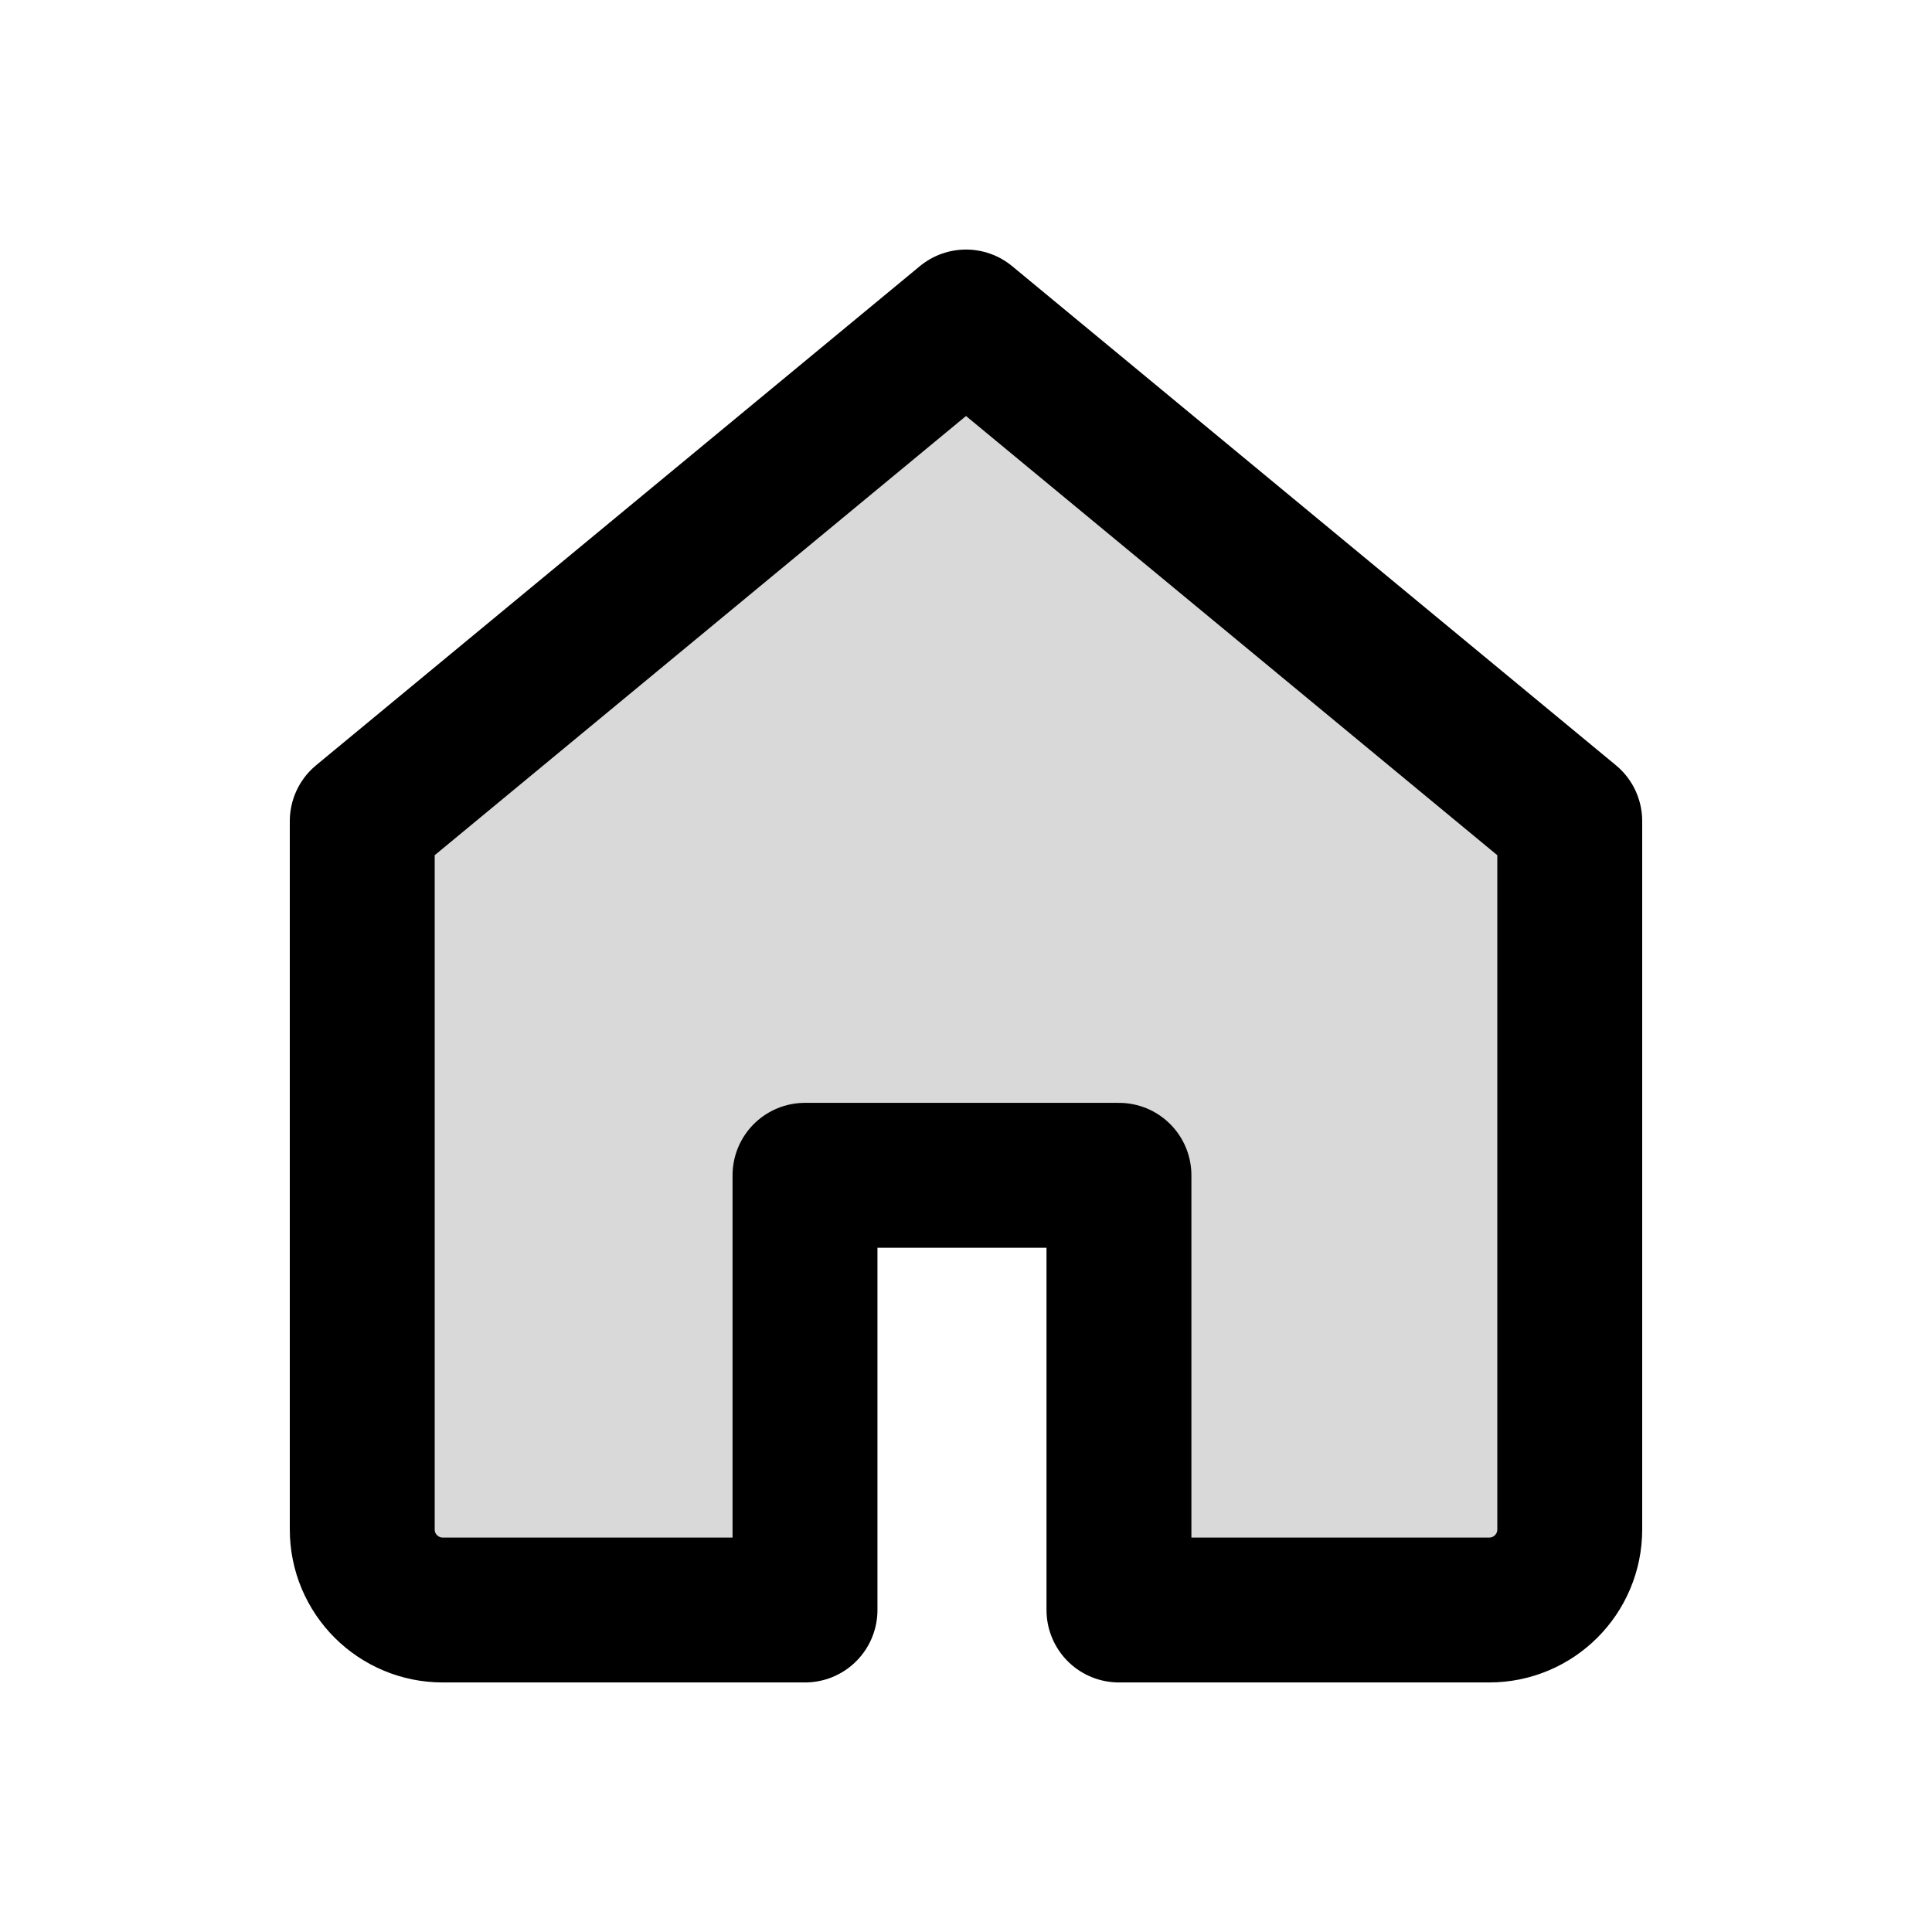
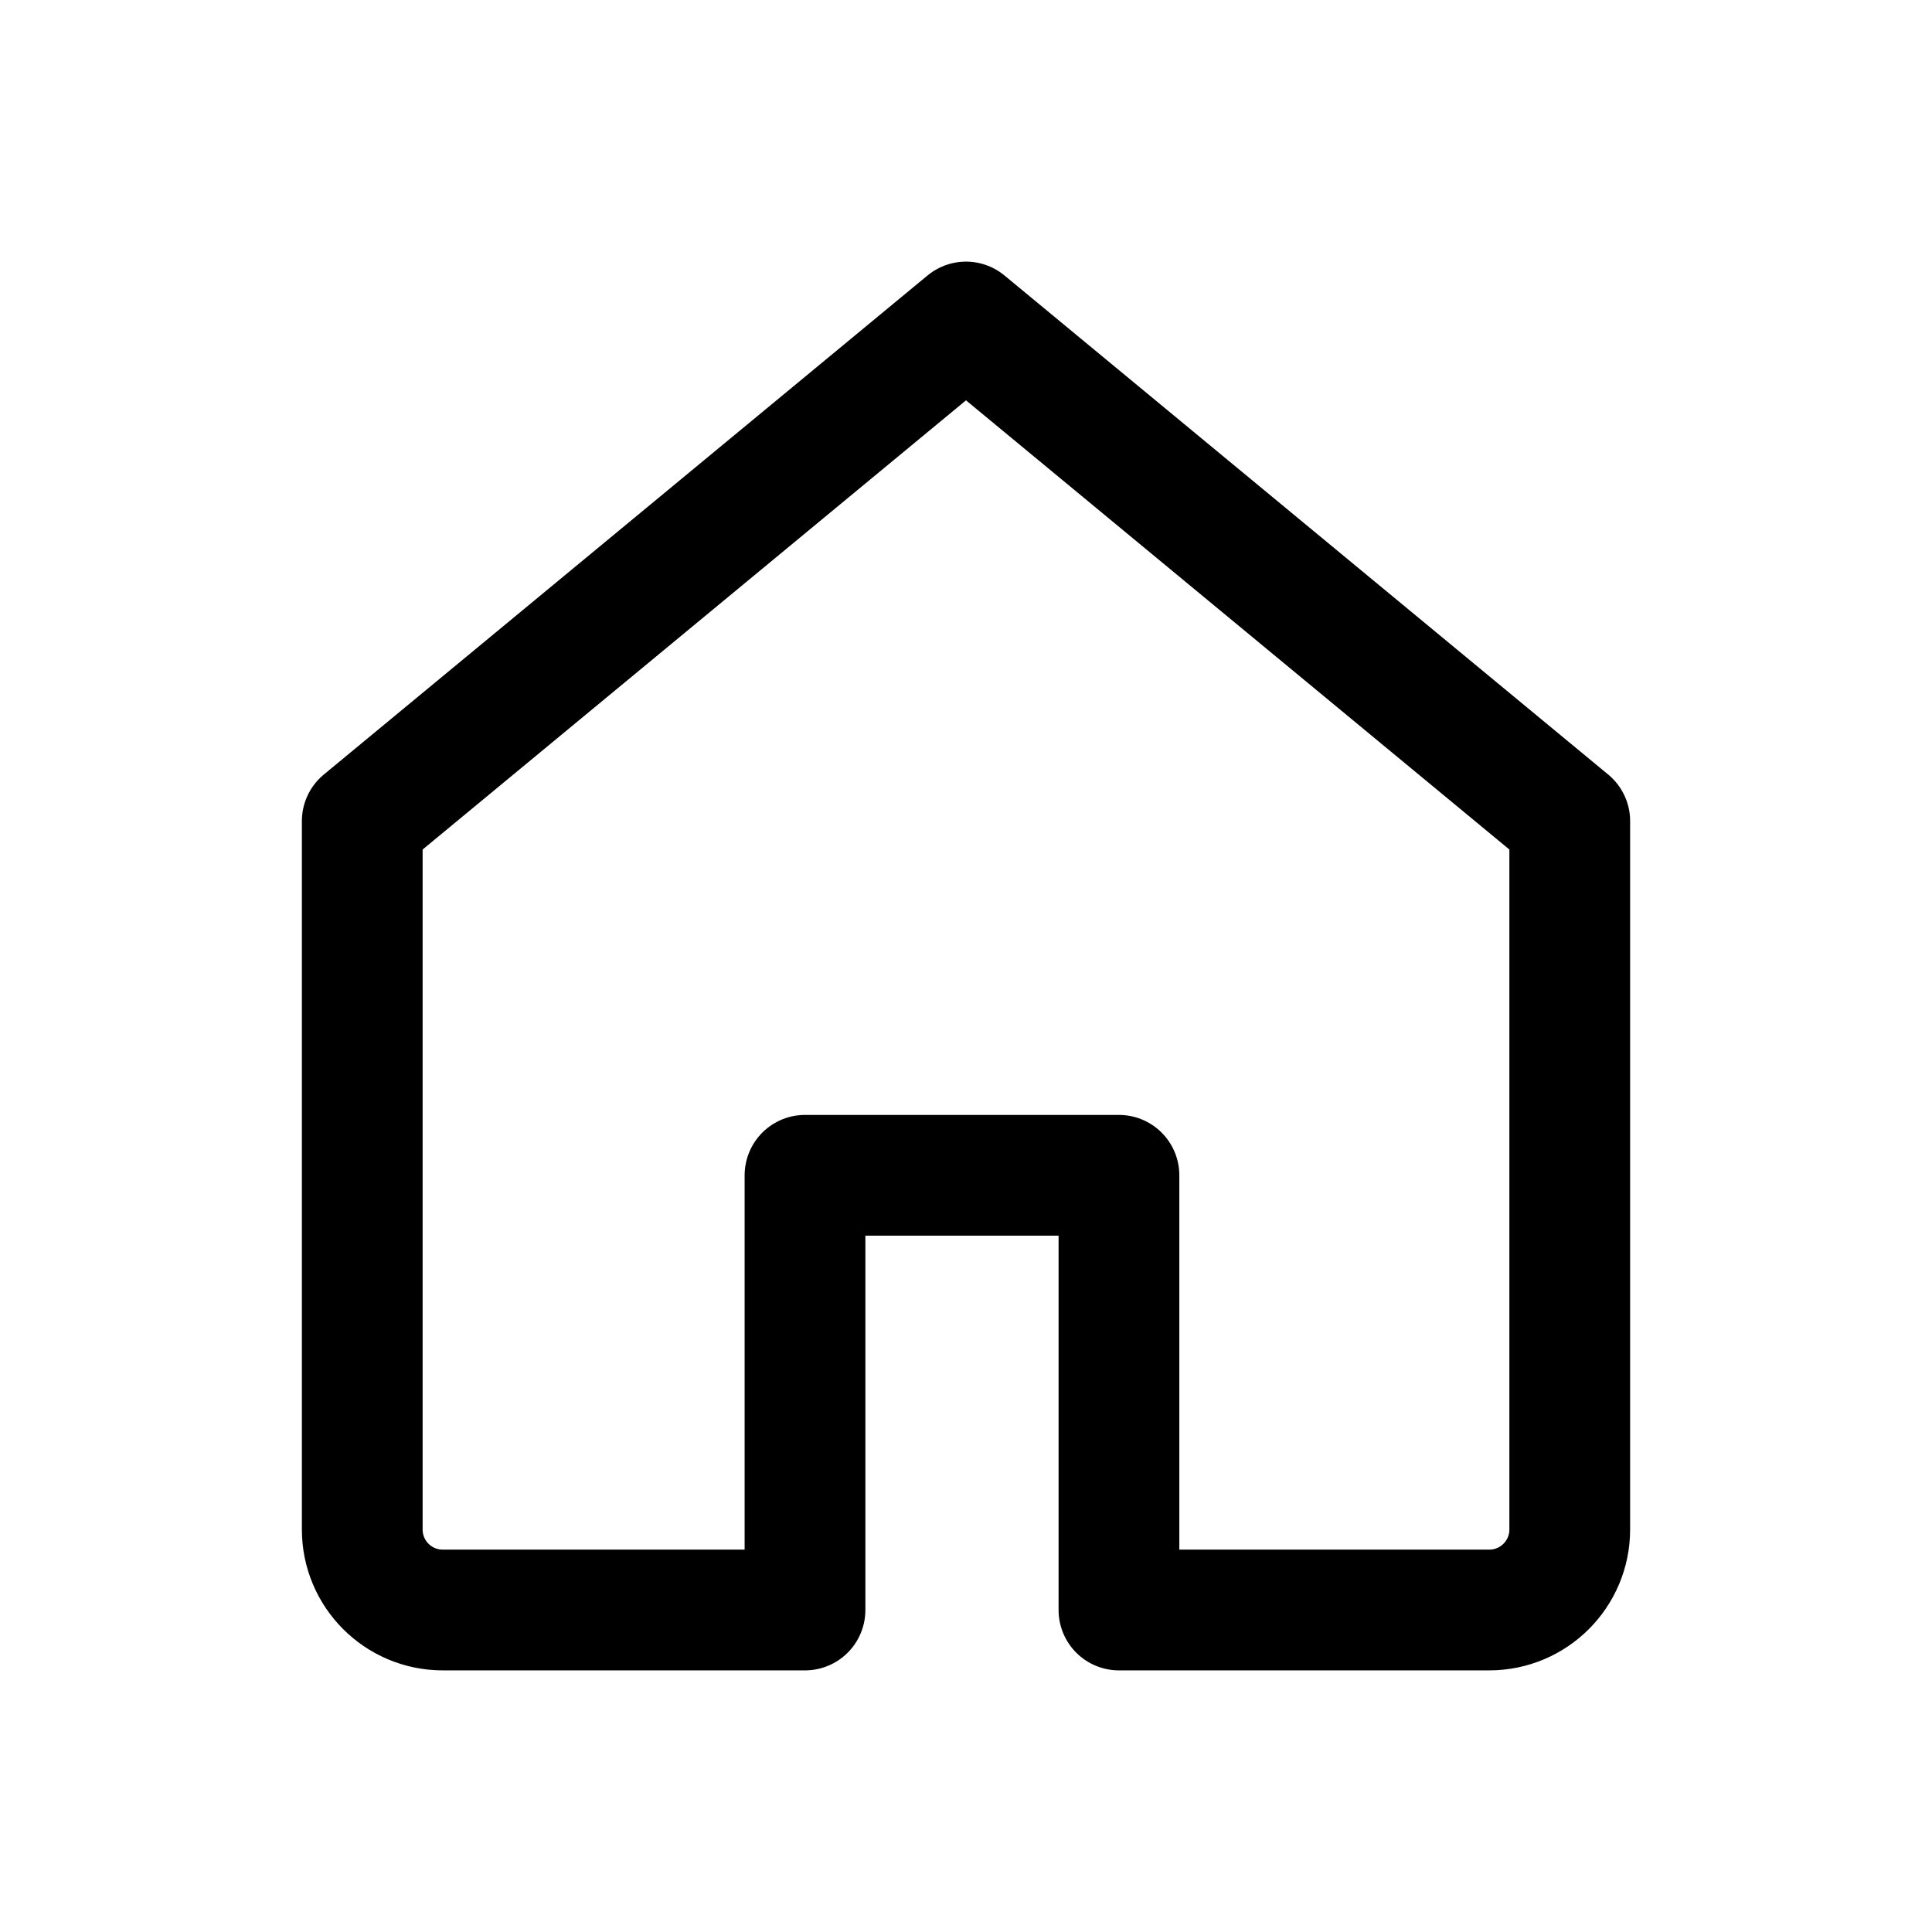
- <svg xmlns="http://www.w3.org/2000/svg" viewBox="0 0 24 24" fill="none" stroke="currentColor" stroke-width="1.8" stroke-linecap="round" stroke-linejoin="round">
-   <path fill="currentColor" fill-opacity="0.15" d="M4.5 10.2 12 4l7.5 6.2V19a1 1 0 0 1-1 1h-4.6v-5.4H10V20H5.5a1 1 0 0 1-1-1v-8.8Z" />
+ <svg xmlns="http://www.w3.org/2000/svg" viewBox="0 0 24 24" fill="none" stroke="currentColor" stroke-width="1.5" stroke-linecap="round" stroke-linejoin="round">
+   <path d="M4.5 10.2 12 4l7.5 6.2V19a1 1 0 0 1-1 1h-4.6v-5.4H10V20H5.5a1 1 0 0 1-1-1v-8.8Z" />
</svg>
